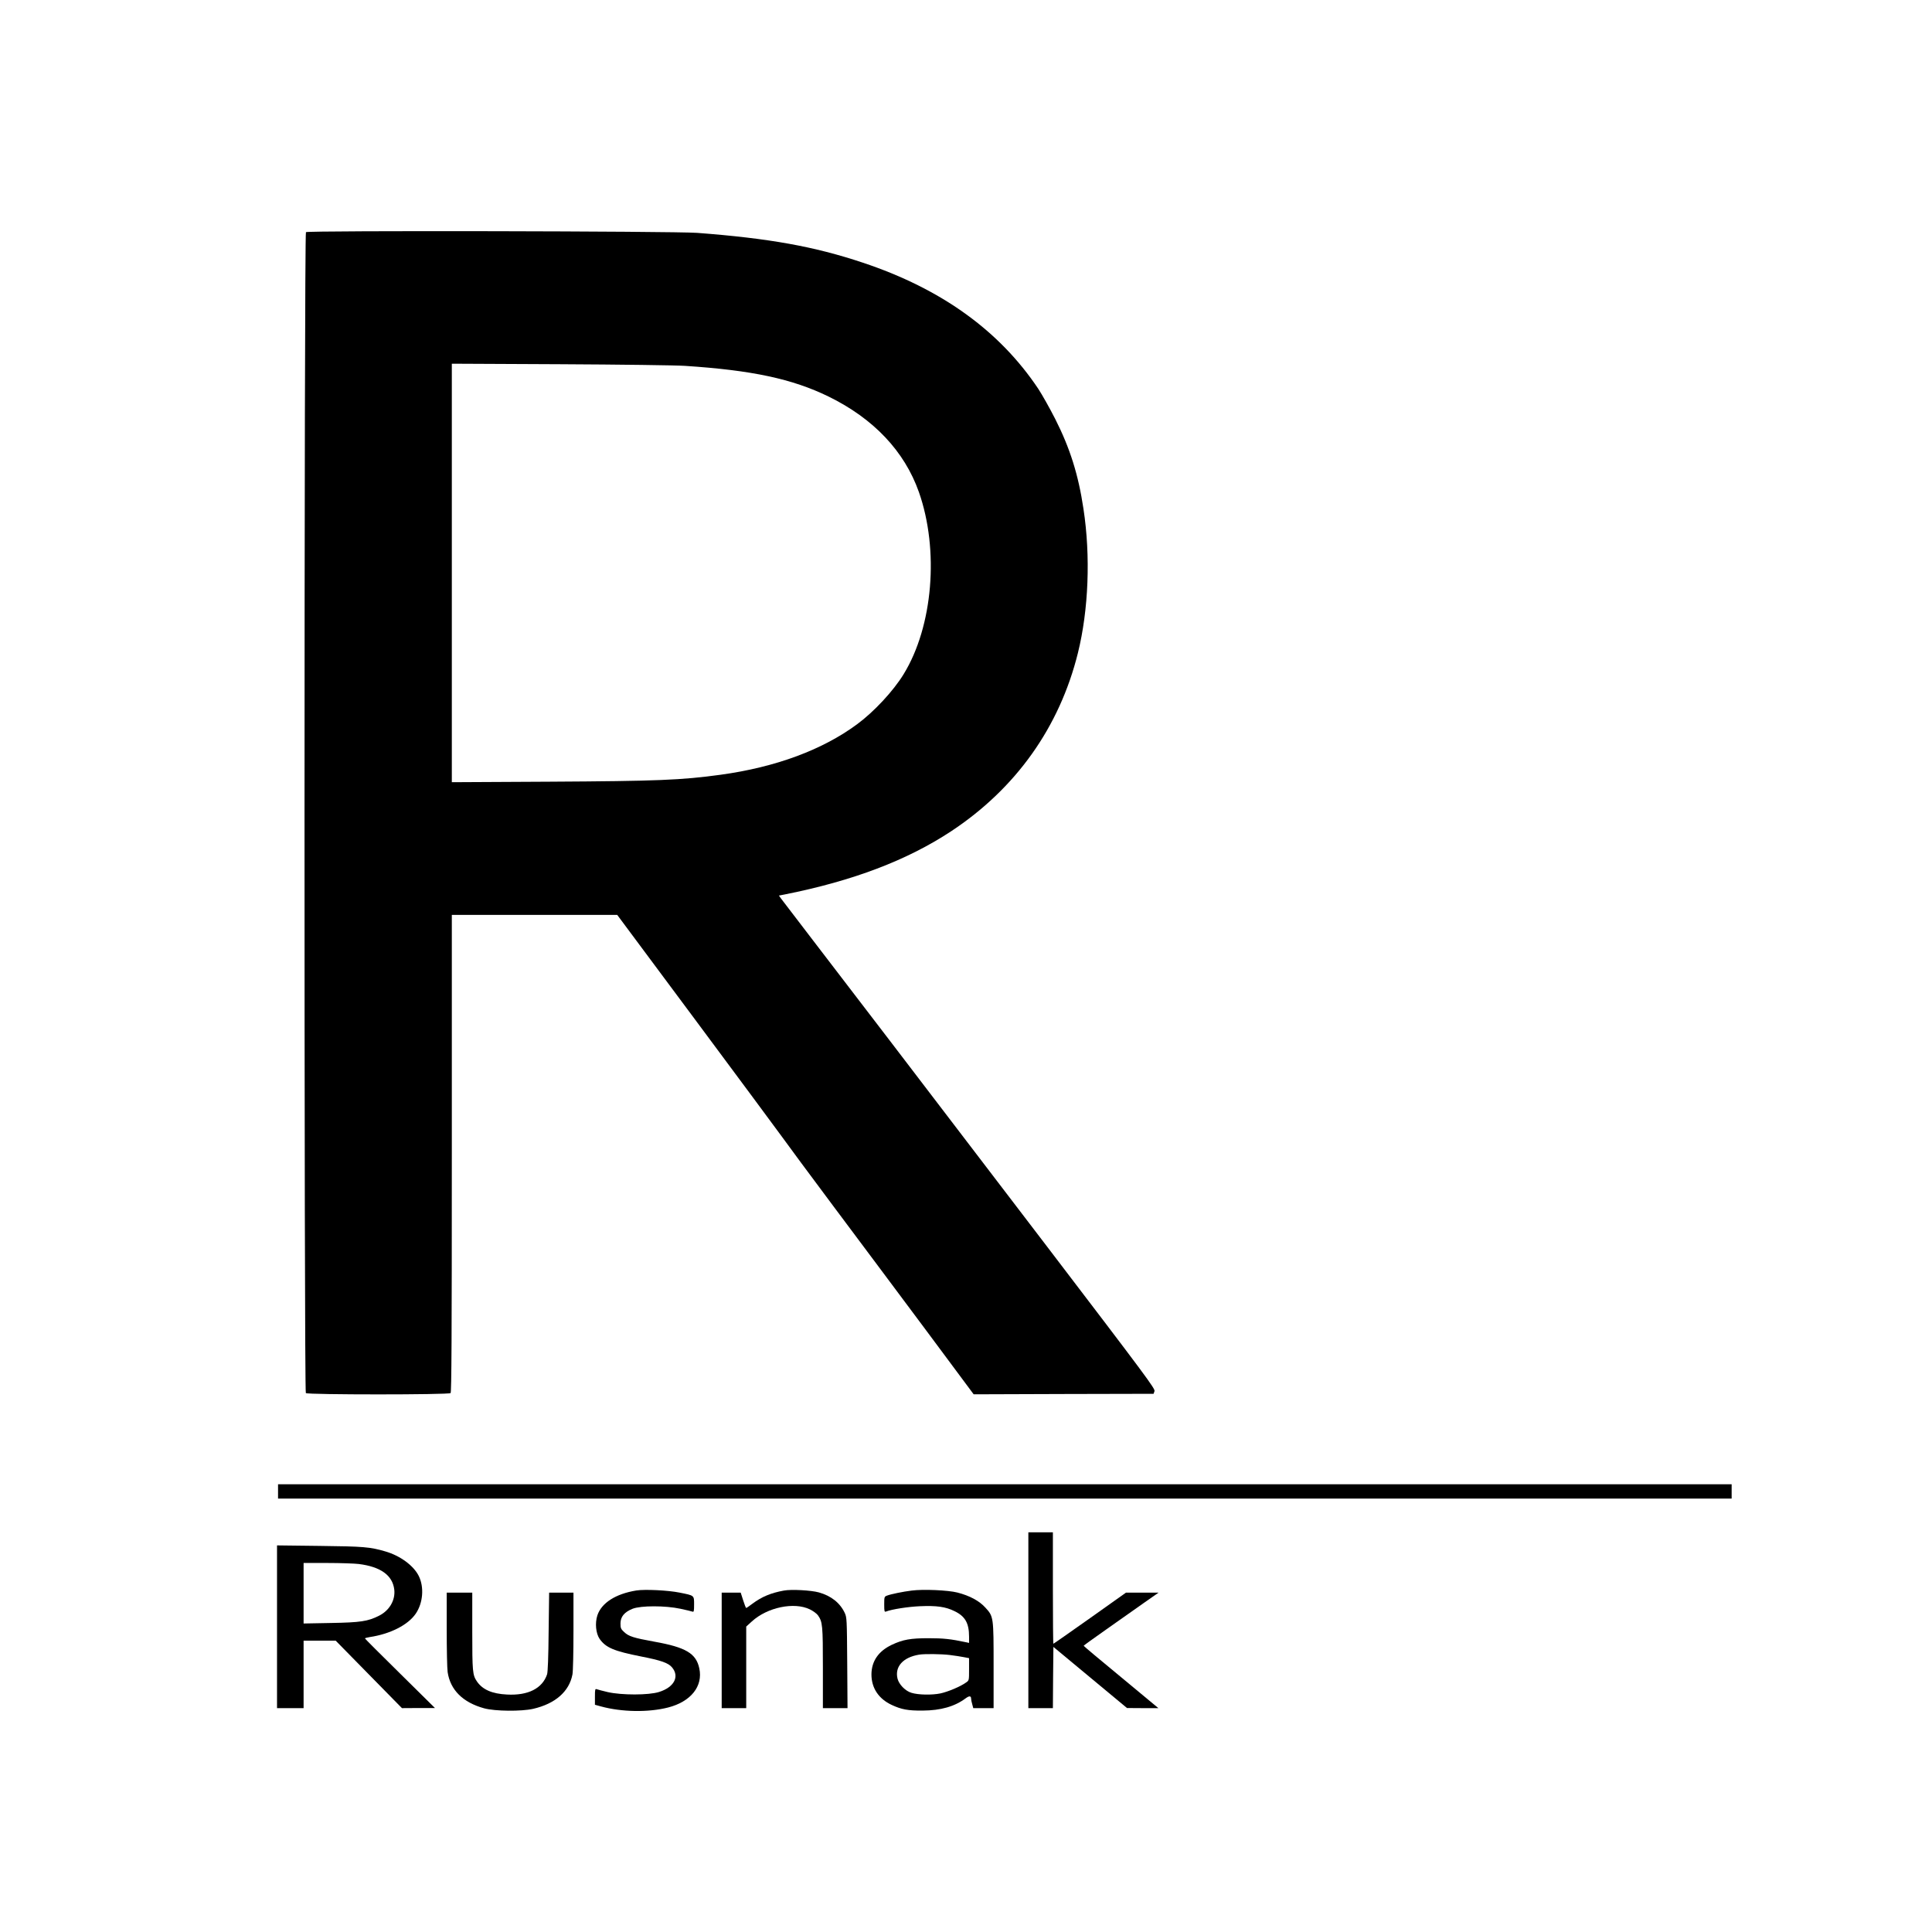
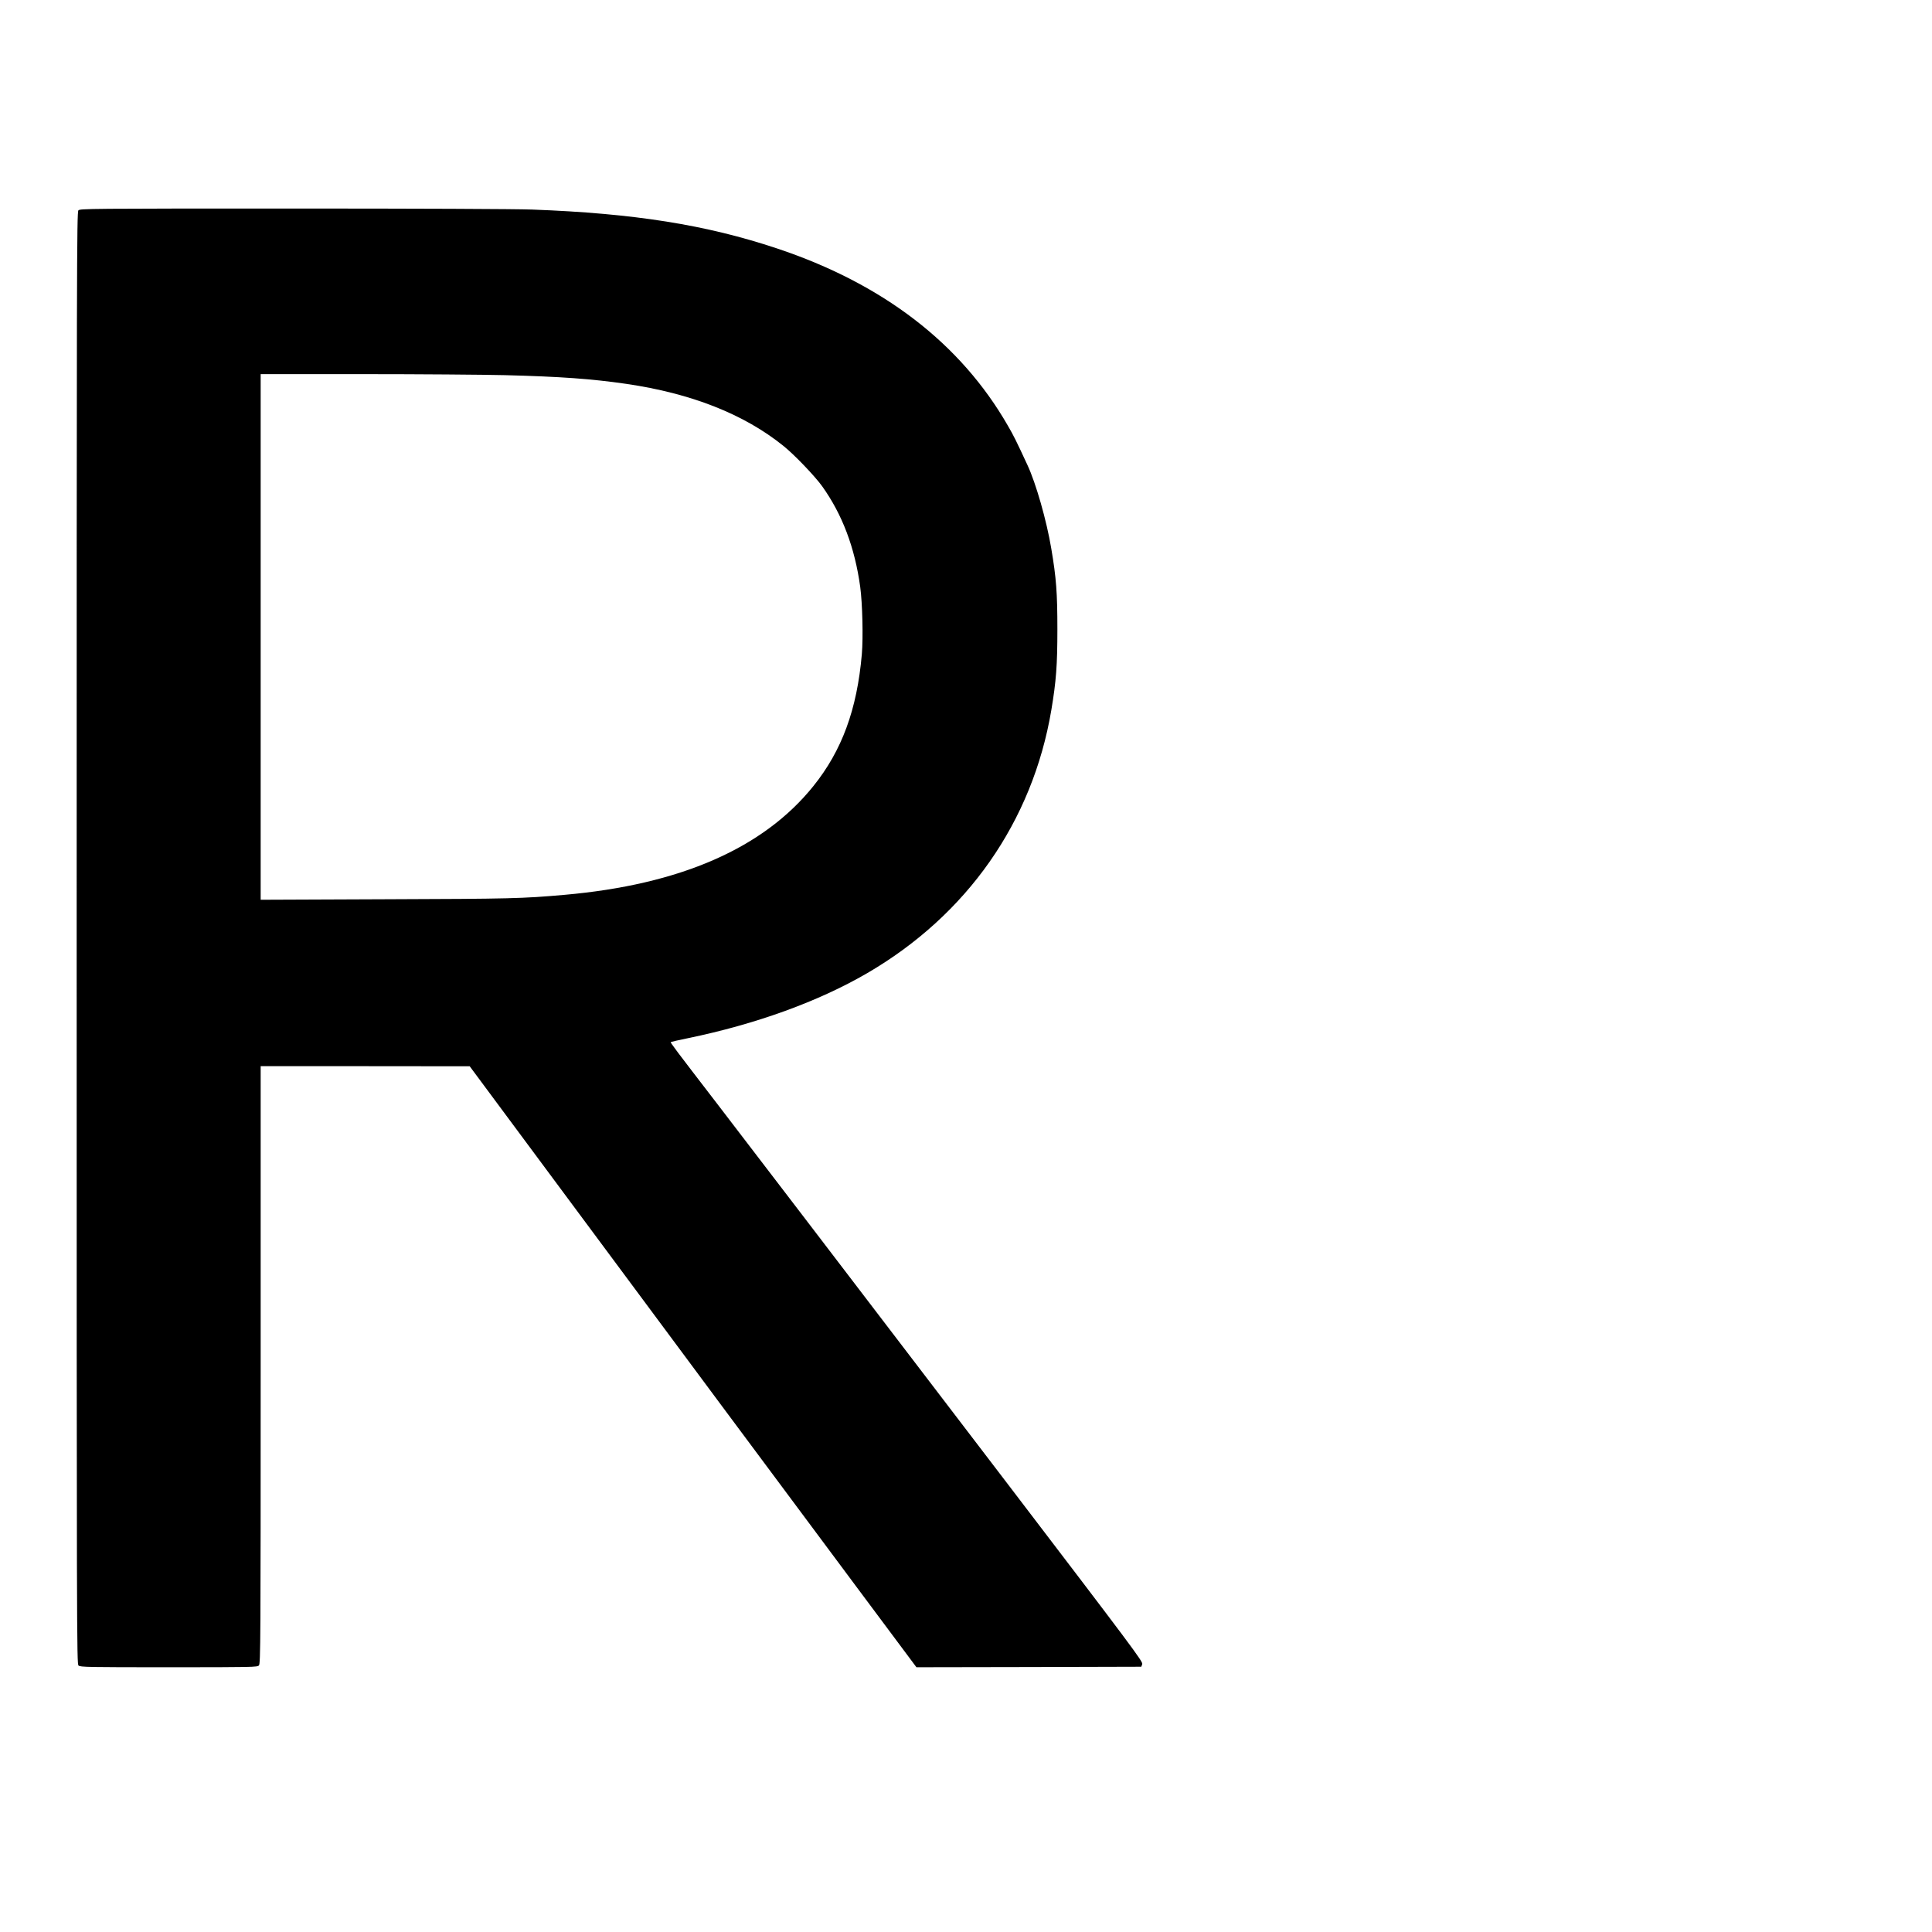
<svg xmlns="http://www.w3.org/2000/svg" version="1.0" width="1890pt" height="1890pt" viewBox="0 0 1890 1890" preserveAspectRatio="xMidYMid meet">
  <g transform="translate(0,1890) scale(0.1,-0.1)" fill="#000000" stroke="none">
-     <path d="M2993 16629 c-18 -18 -19 -11339 -1 -11357 17 -17 1399 -17 1416 0 9 9 12 544 12 2345 l0 2333 809 0 809 0 764 -1027 c421 -566 803 -1082 851 -1148 47 -66 272 -370 500 -675 229 -305 630 -844 894 -1197 l478 -643 880 3 880 2 9 26 c8 23 -76 136 -1050 1413 -1420 1860 -1937 2537 -2290 2996 -163 212 -304 397 -315 412 l-19 27 57 11 c668 133 1196 334 1626 617 635 419 1062 1019 1242 1746 104 421 125 945 54 1410 -50 334 -131 591 -276 878 -54 106 -129 239 -165 294 -381 571 -951 980 -1716 1235 -478 160 -923 239 -1622 292 -235 17 -3810 24 -3827 7z m3707 -1308 c657 -43 1050 -127 1405 -300 440 -215 743 -535 884 -934 200 -568 138 -1315 -149 -1782 -100 -164 -290 -368 -454 -489 -339 -251 -797 -421 -1336 -495 -386 -53 -622 -62 -1677 -68 l-953 -5 0 2047 0 2047 1058 -5 c591 -3 1130 -10 1222 -16z" />
-     <path d="M2720 4310 l0 -70 7110 0 7110 0 0 70 0 70 -7110 0 -7110 0 0 -70z" />
-     <path d="M10060 3050 l0 -860 120 0 120 0 2 300 3 299 360 -299 360 -299 154 -1 153 0 -365 303 c-202 166 -366 304 -366 307 0 3 98 73 217 157 119 84 284 200 366 258 l150 105 -160 0 -159 0 -352 -250 c-194 -137 -355 -250 -358 -250 -3 0 -5 245 -5 545 l0 545 -120 0 -120 0 0 -860z" />
-     <path d="M2710 2986 l0 -796 130 0 130 0 0 330 0 330 157 0 157 0 324 -330 324 -330 161 1 162 0 -342 338 c-189 186 -343 340 -343 343 0 3 21 9 46 13 201 30 375 118 451 229 71 104 84 258 30 368 -50 102 -182 199 -327 241 -150 44 -213 49 -642 54 l-418 5 0 -796z m800 614 c215 -27 330 -111 347 -250 12 -103 -47 -205 -149 -256 -109 -55 -181 -66 -470 -71 l-268 -5 0 296 0 296 233 0 c127 0 266 -5 307 -10z" />
-     <path d="M6225 3341 c-202 -33 -340 -121 -381 -243 -25 -77 -15 -177 22 -231 61 -86 140 -119 407 -172 195 -38 265 -63 301 -106 76 -90 21 -195 -127 -241 -101 -32 -366 -32 -502 -1 -49 12 -98 24 -107 28 -16 6 -18 -1 -18 -73 l0 -79 58 -16 c204 -56 464 -60 657 -11 223 57 344 208 306 383 -31 146 -131 206 -439 261 -204 37 -252 52 -297 95 -31 29 -35 38 -35 83 0 66 37 111 118 144 82 32 320 32 469 0 56 -12 109 -25 117 -28 14 -5 16 5 16 70 0 90 4 87 -141 116 -113 23 -340 34 -424 21z" />
-     <path d="M7668 3340 c-127 -23 -217 -61 -308 -129 -30 -23 -57 -41 -60 -41 -4 0 -17 34 -30 75 l-24 75 -93 0 -93 0 0 -565 0 -565 120 0 120 0 0 399 0 399 55 50 c152 139 415 193 568 118 31 -15 66 -41 78 -57 46 -65 49 -98 49 -516 l0 -393 120 0 121 0 -3 443 c-3 427 -4 444 -24 488 -46 98 -132 167 -253 201 -75 21 -270 32 -343 18z" />
-     <path d="M8918 3340 c-83 -10 -204 -35 -240 -49 -27 -10 -28 -13 -28 -87 0 -68 2 -75 18 -69 56 22 215 47 332 52 162 7 250 -5 337 -48 105 -50 143 -118 143 -250 l0 -61 -27 6 c-151 32 -221 40 -368 40 -177 0 -252 -13 -362 -65 -130 -62 -197 -160 -198 -289 0 -133 70 -239 199 -299 95 -44 157 -56 301 -55 179 1 315 40 423 121 34 25 52 24 52 -5 0 -9 5 -34 11 -54 l10 -38 99 0 100 0 0 413 c0 480 0 483 -81 571 -60 66 -153 116 -274 147 -91 23 -333 34 -447 19z m372 -630 c47 -6 109 -15 138 -21 l52 -10 0 -109 c0 -109 0 -109 -29 -129 -55 -40 -177 -91 -251 -107 -82 -17 -217 -15 -284 6 -60 18 -122 82 -136 139 -28 117 54 208 210 234 51 9 218 7 300 -3z" />
-     <path d="M4370 2963 c0 -197 4 -386 9 -420 26 -176 150 -298 358 -355 109 -29 361 -31 478 -5 217 50 353 169 385 336 6 30 10 216 10 427 l0 374 -119 0 -119 0 -5 -382 c-2 -247 -8 -395 -15 -417 -46 -138 -185 -209 -392 -198 -146 7 -240 48 -295 129 -42 62 -45 96 -45 491 l0 377 -125 0 -125 0 0 -357z" />
+     <path d="M767 16842 c-16 -17 -17 -526 -17 -7119 0 -6866 1 -7100 18 -7116 17 -16 93 -17 884 -17 825 0 866 1 881 18 16 17 17 236 17 2940 l0 2922 1023 0 1022 -1 990 -1334 c1084 -1462 1865 -2512 2782 -3743 l598 -802 1100 2 1100 3 9 26 c8 24 -95 161 -1320 1767 -1841 2411 -2477 3244 -2825 3697 -432 562 -472 615 -467 621 3 2 79 20 169 38 664 137 1274 358 1749 634 981 570 1621 1484 1805 2577 47 281 59 438 59 790 0 354 -11 502 -60 790 -45 270 -150 639 -233 816 -108 233 -134 286 -191 384 -463 806 -1224 1390 -2260 1735 -693 231 -1397 343 -2395 380 -156 6 -1148 10 -2346 10 -1998 0 -2077 -1 -2092 -18z m4171 -1612 c545 -14 848 -36 1187 -85 638 -93 1155 -297 1540 -608 107 -86 306 -294 378 -394 197 -276 319 -599 372 -983 22 -162 30 -496 16 -660 -47 -541 -195 -943 -474 -1290 -489 -609 -1306 -965 -2437 -1064 -407 -36 -526 -39 -1742 -43 l-1228 -5 0 2571 0 2571 1003 0 c551 0 1174 -5 1385 -10z" />
  </g>
</svg>
